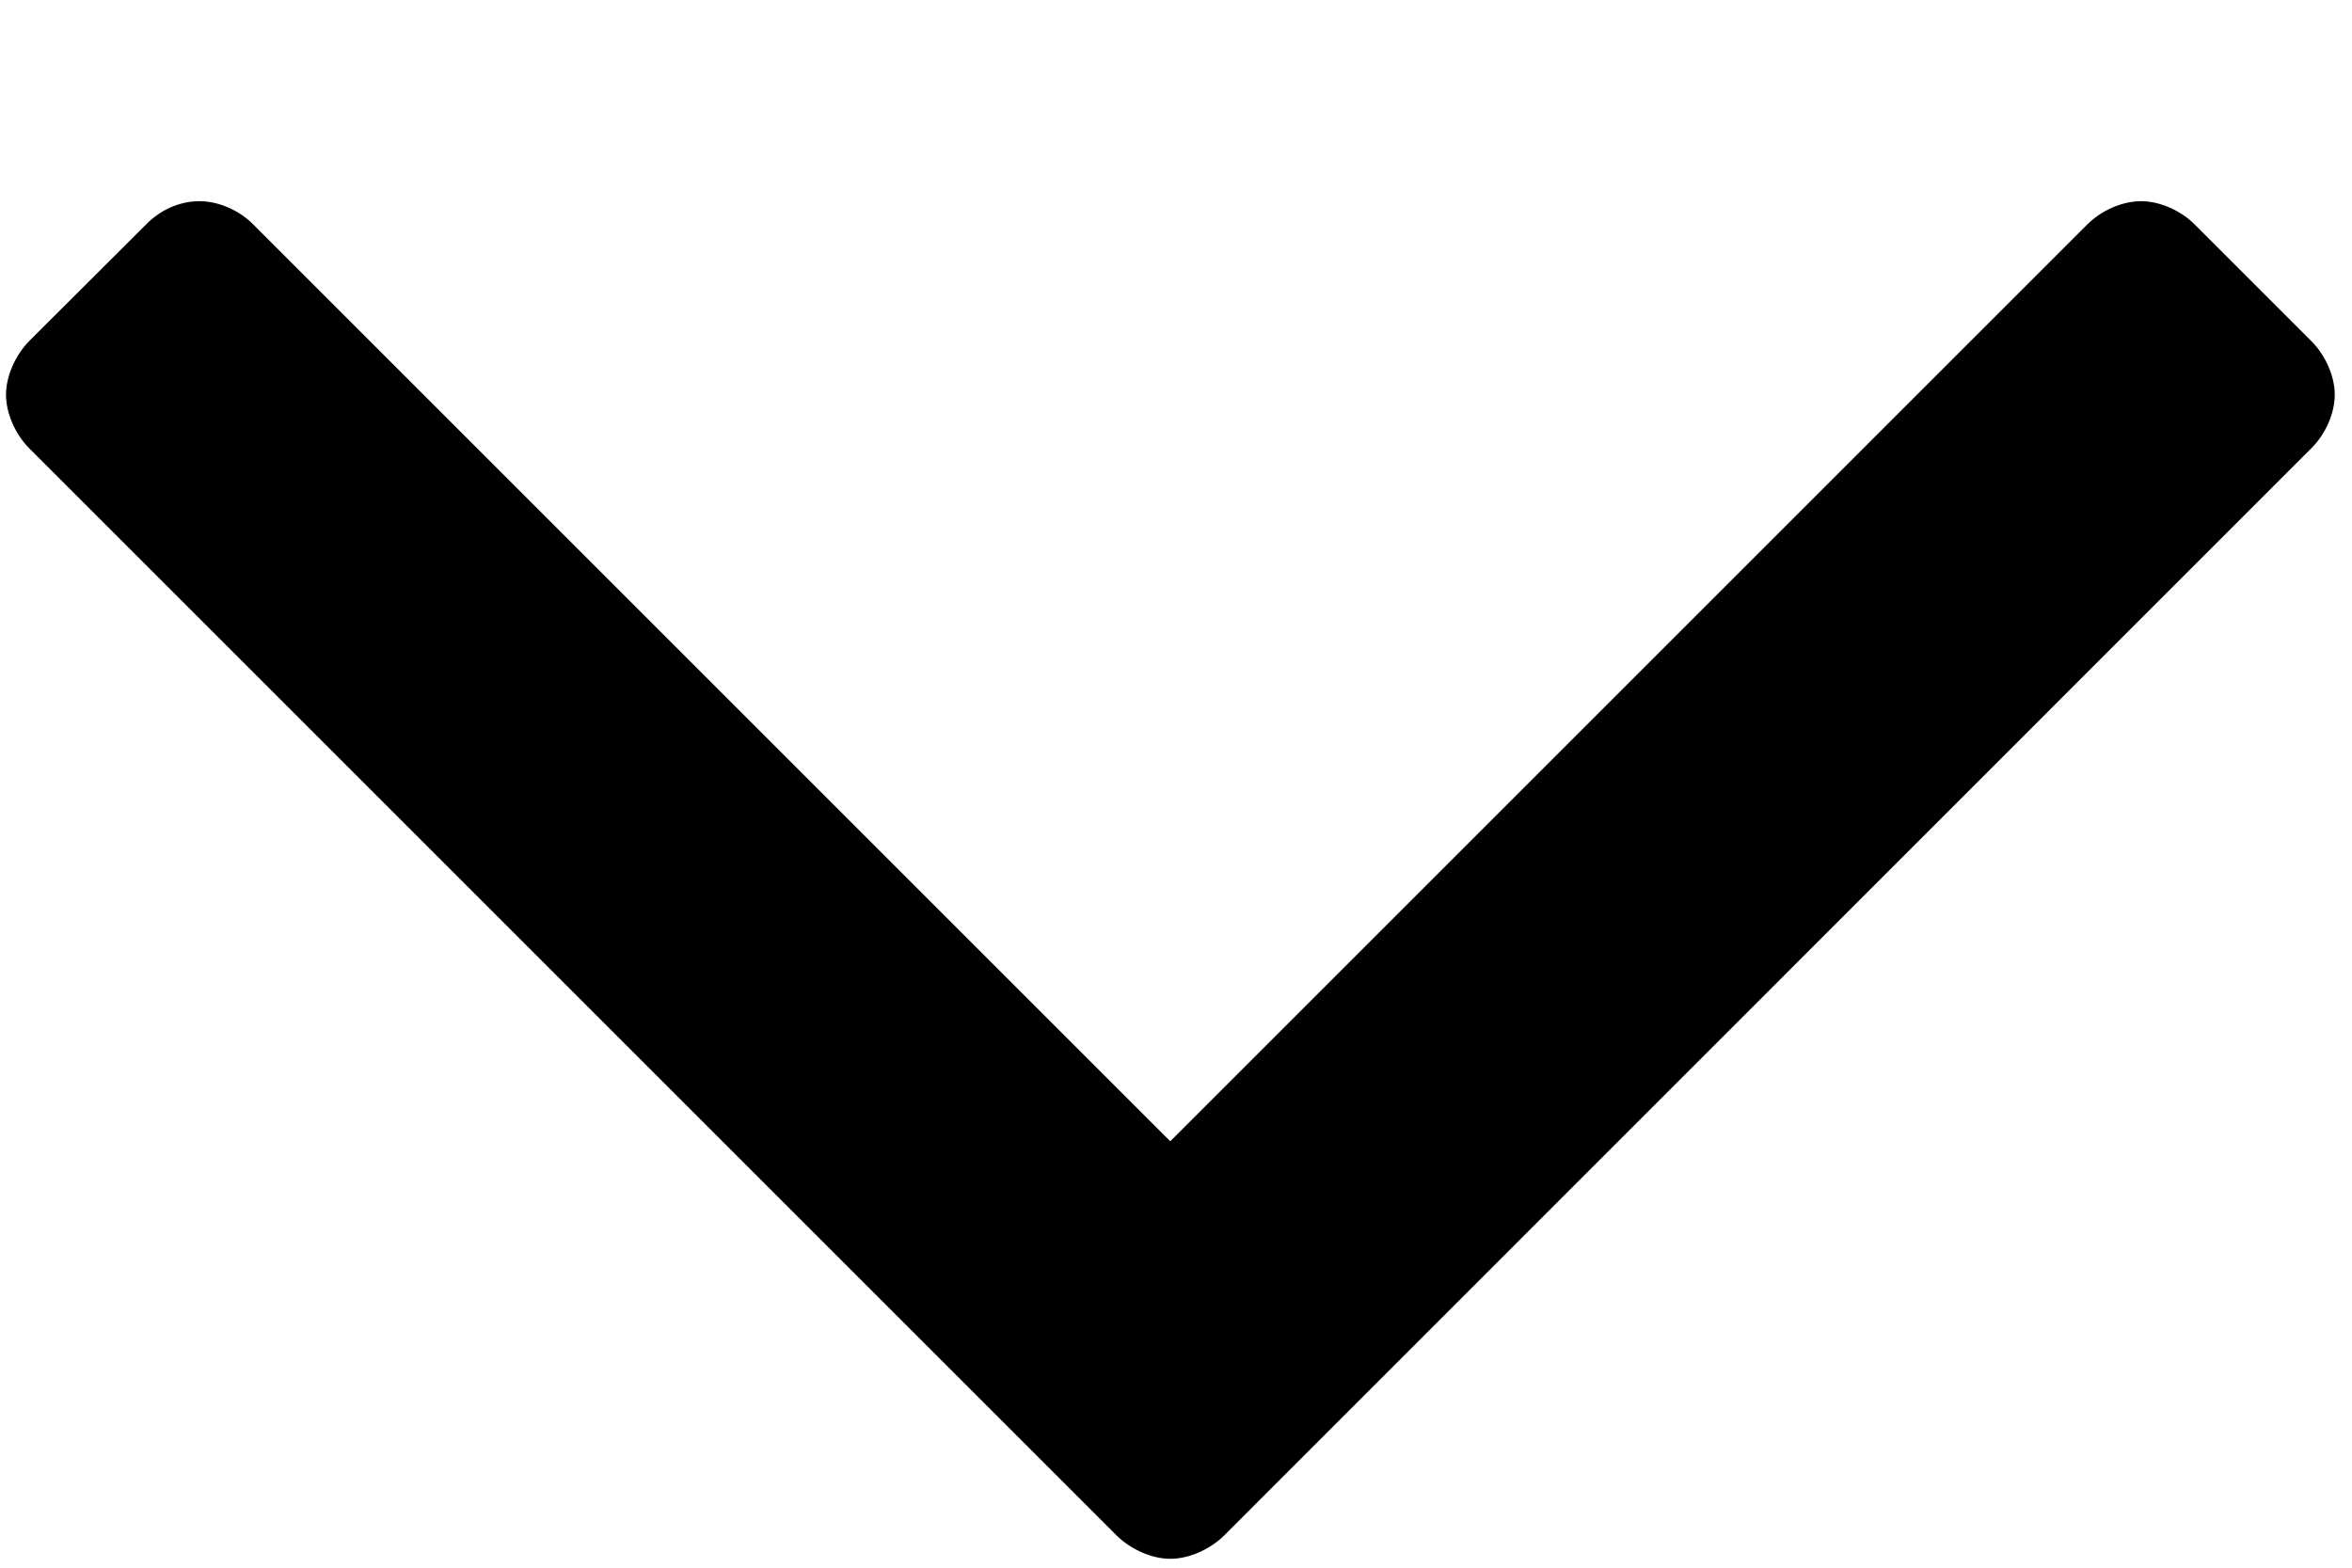
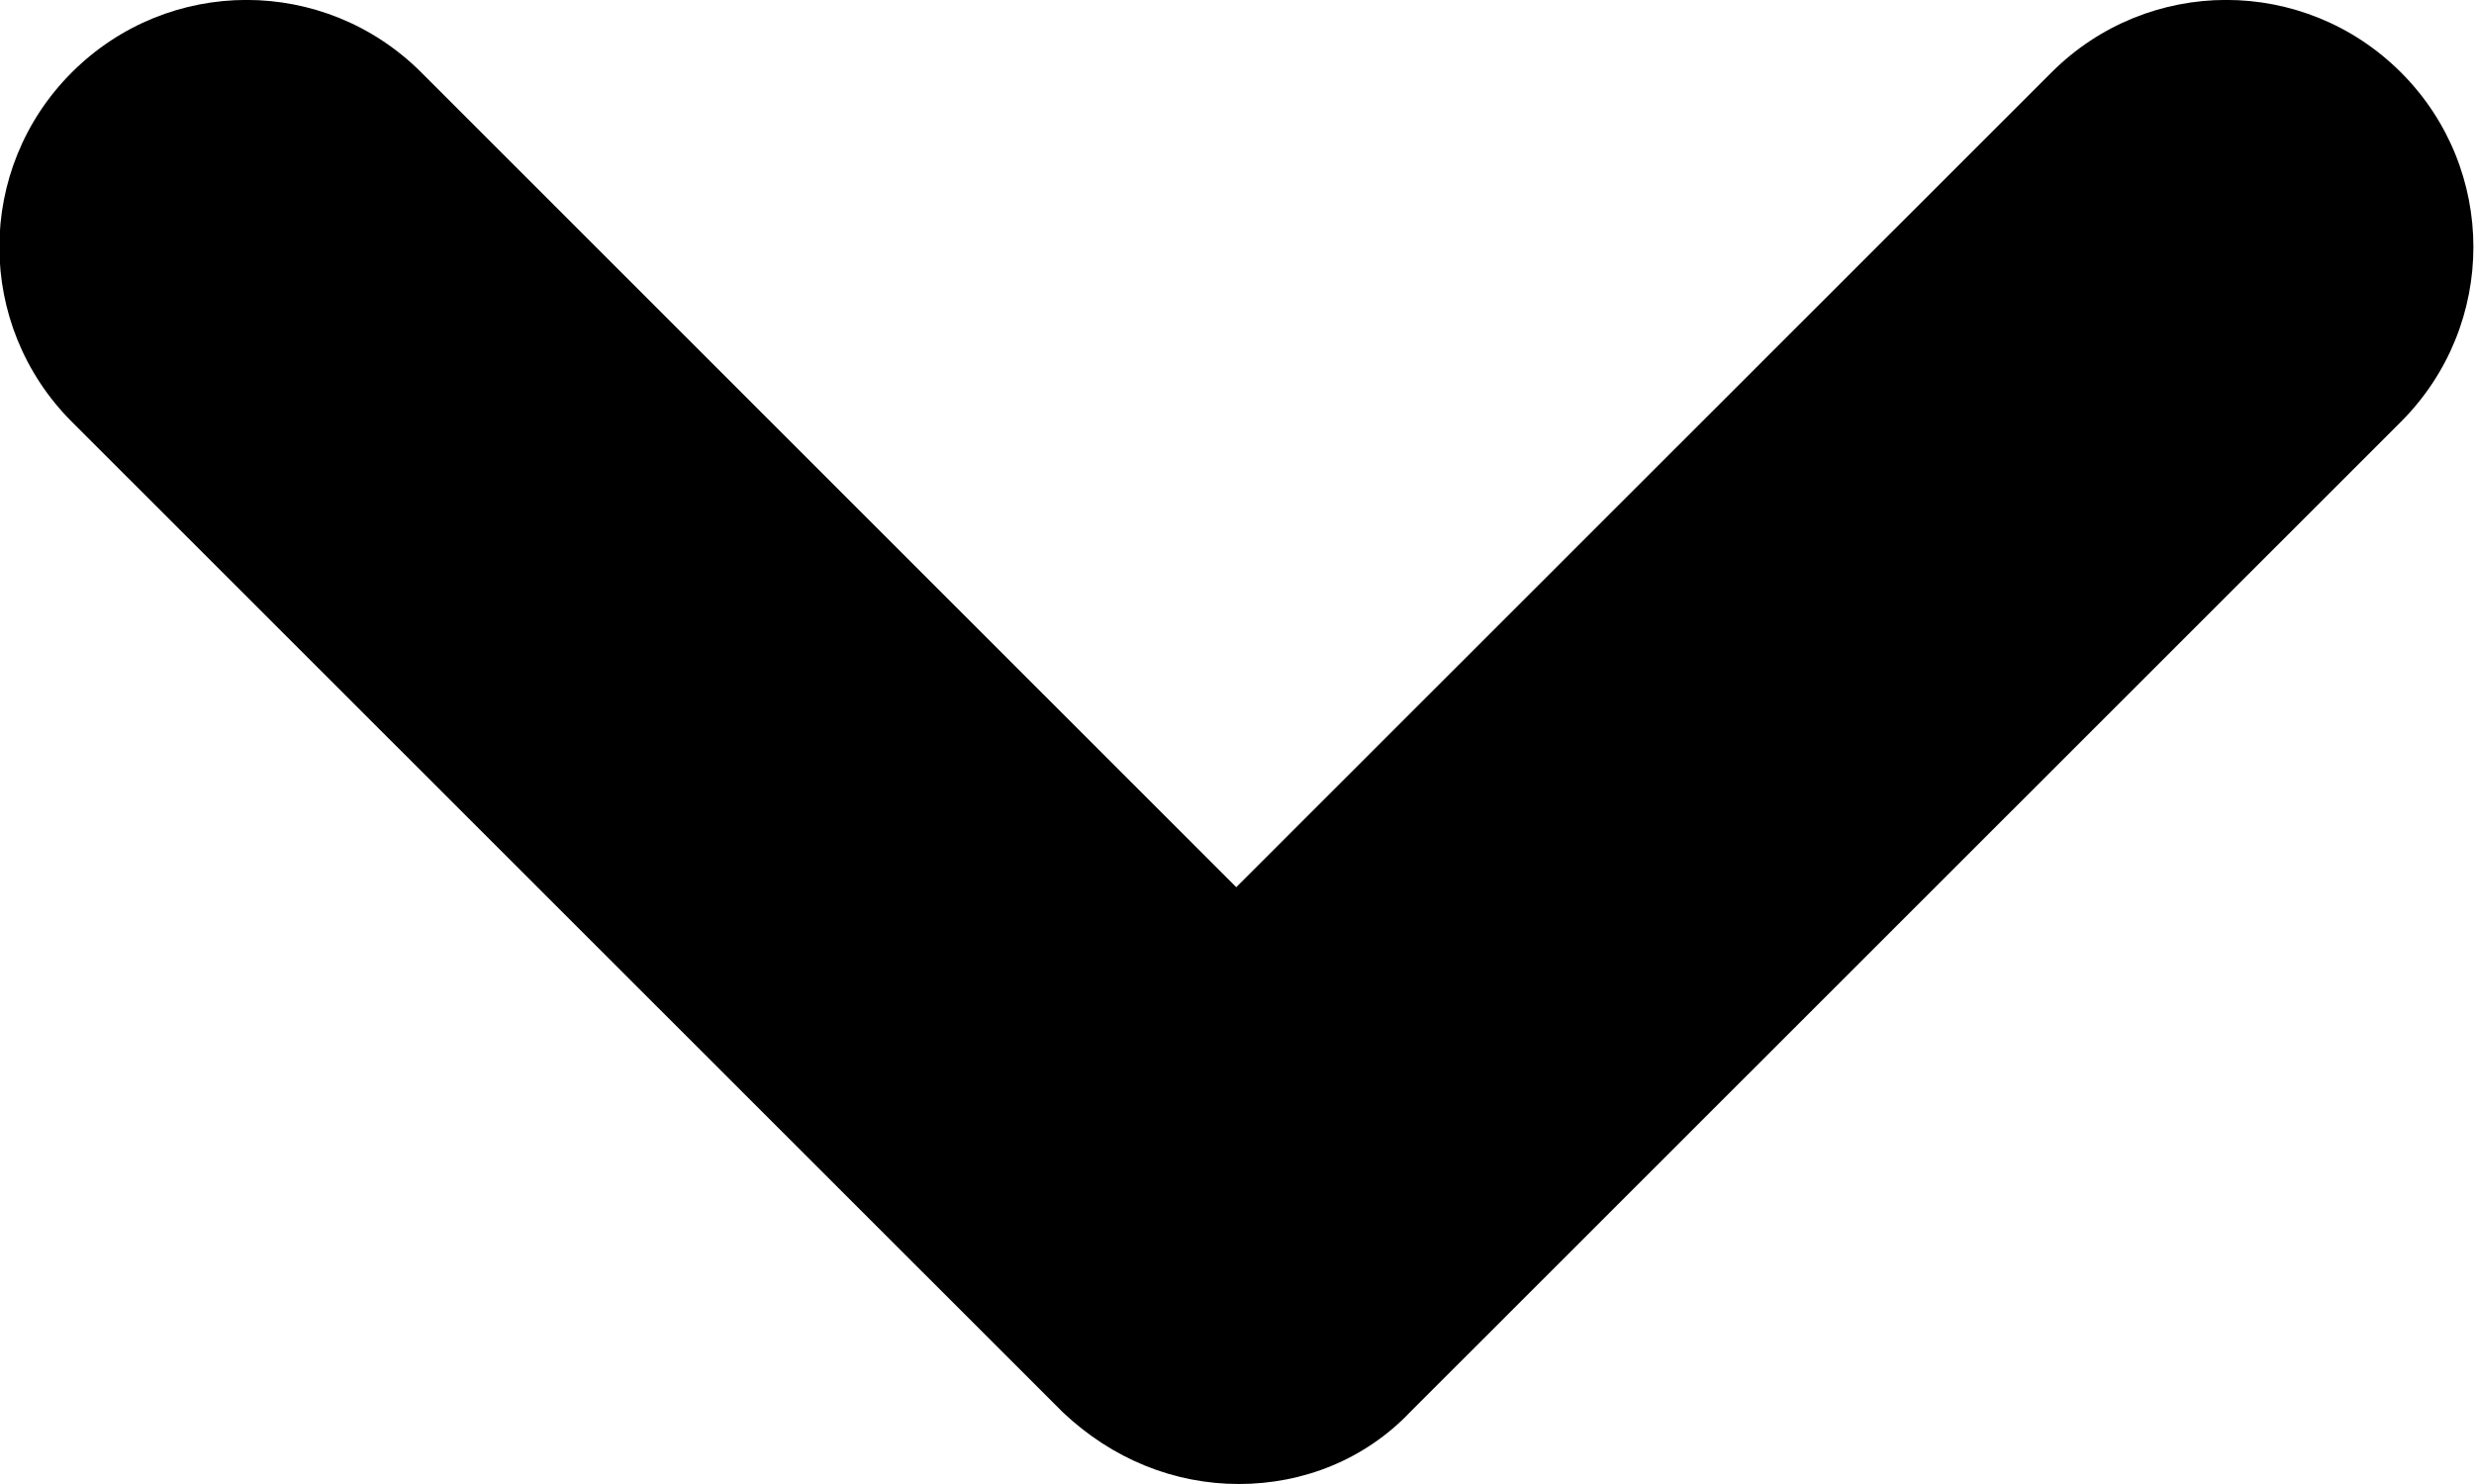
- <svg xmlns="http://www.w3.org/2000/svg" width="9" height="6" viewBox="0 0 9 6" fill="none">
-   <path d="M8.934 1.511C8.934 1.439 8.898 1.359 8.844 1.305L8.398 0.859C8.344 0.805 8.264 0.77 8.193 0.77C8.121 0.77 8.041 0.805 7.987 0.859L4.478 4.368L0.969 0.859C0.916 0.805 0.836 0.77 0.764 0.77C0.684 0.77 0.612 0.805 0.559 0.859L0.112 1.305C0.059 1.359 0.023 1.439 0.023 1.511C0.023 1.582 0.059 1.663 0.112 1.716L4.273 5.877C4.327 5.93 4.407 5.966 4.478 5.966C4.55 5.966 4.63 5.93 4.684 5.877L8.844 1.716C8.898 1.663 8.934 1.582 8.934 1.511Z" fill="currentColor" />
+ <svg xmlns="http://www.w3.org/2000/svg" width="10" height="6" viewBox="0 0 10 6" fill="none">
+   <path d="M5.008 6C4.747 6 4.497 5.9 4.296 5.71L0.29 1.705C-0.1 1.314 -0.1 0.683 0.29 0.293C0.681 -0.098 1.312 -0.098 1.703 0.293L4.997 3.587L8.292 0.293C8.683 -0.098 9.314 -0.098 9.705 0.293C10.095 0.683 10.095 1.314 9.705 1.705L5.699 5.71C5.518 5.9 5.268 6 5.008 6Z" fill="currentColor" />
</svg>
